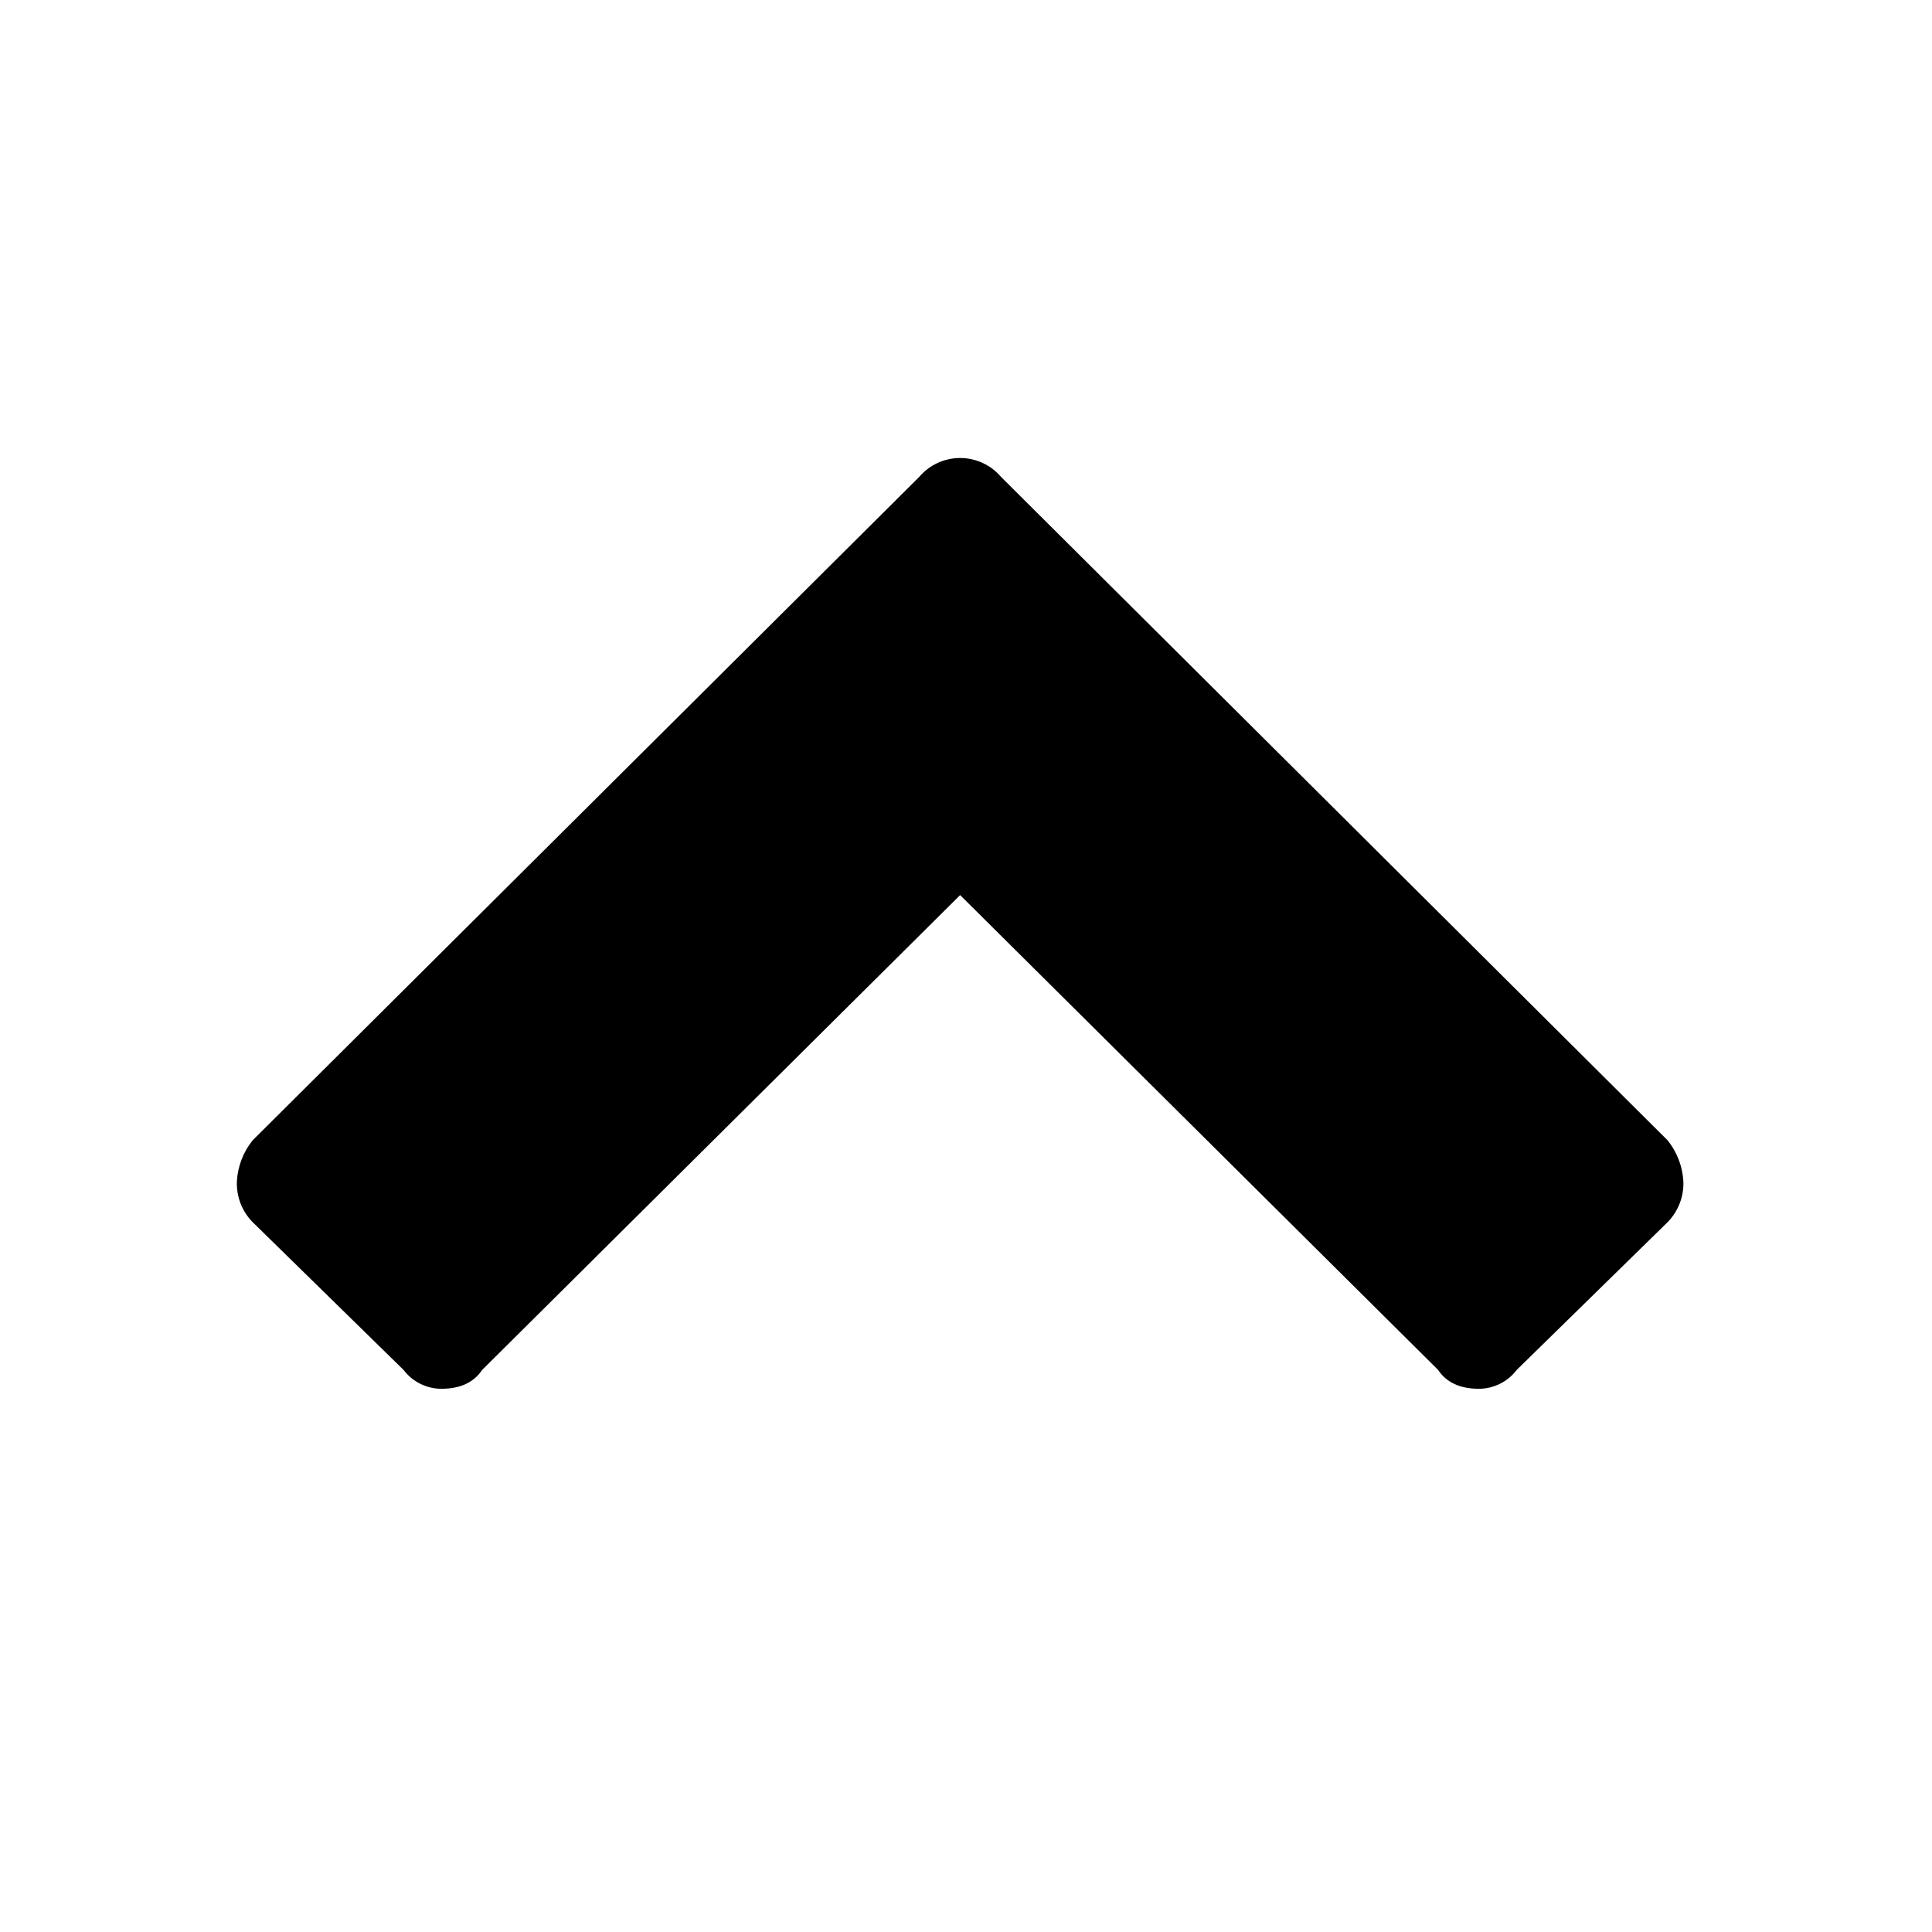
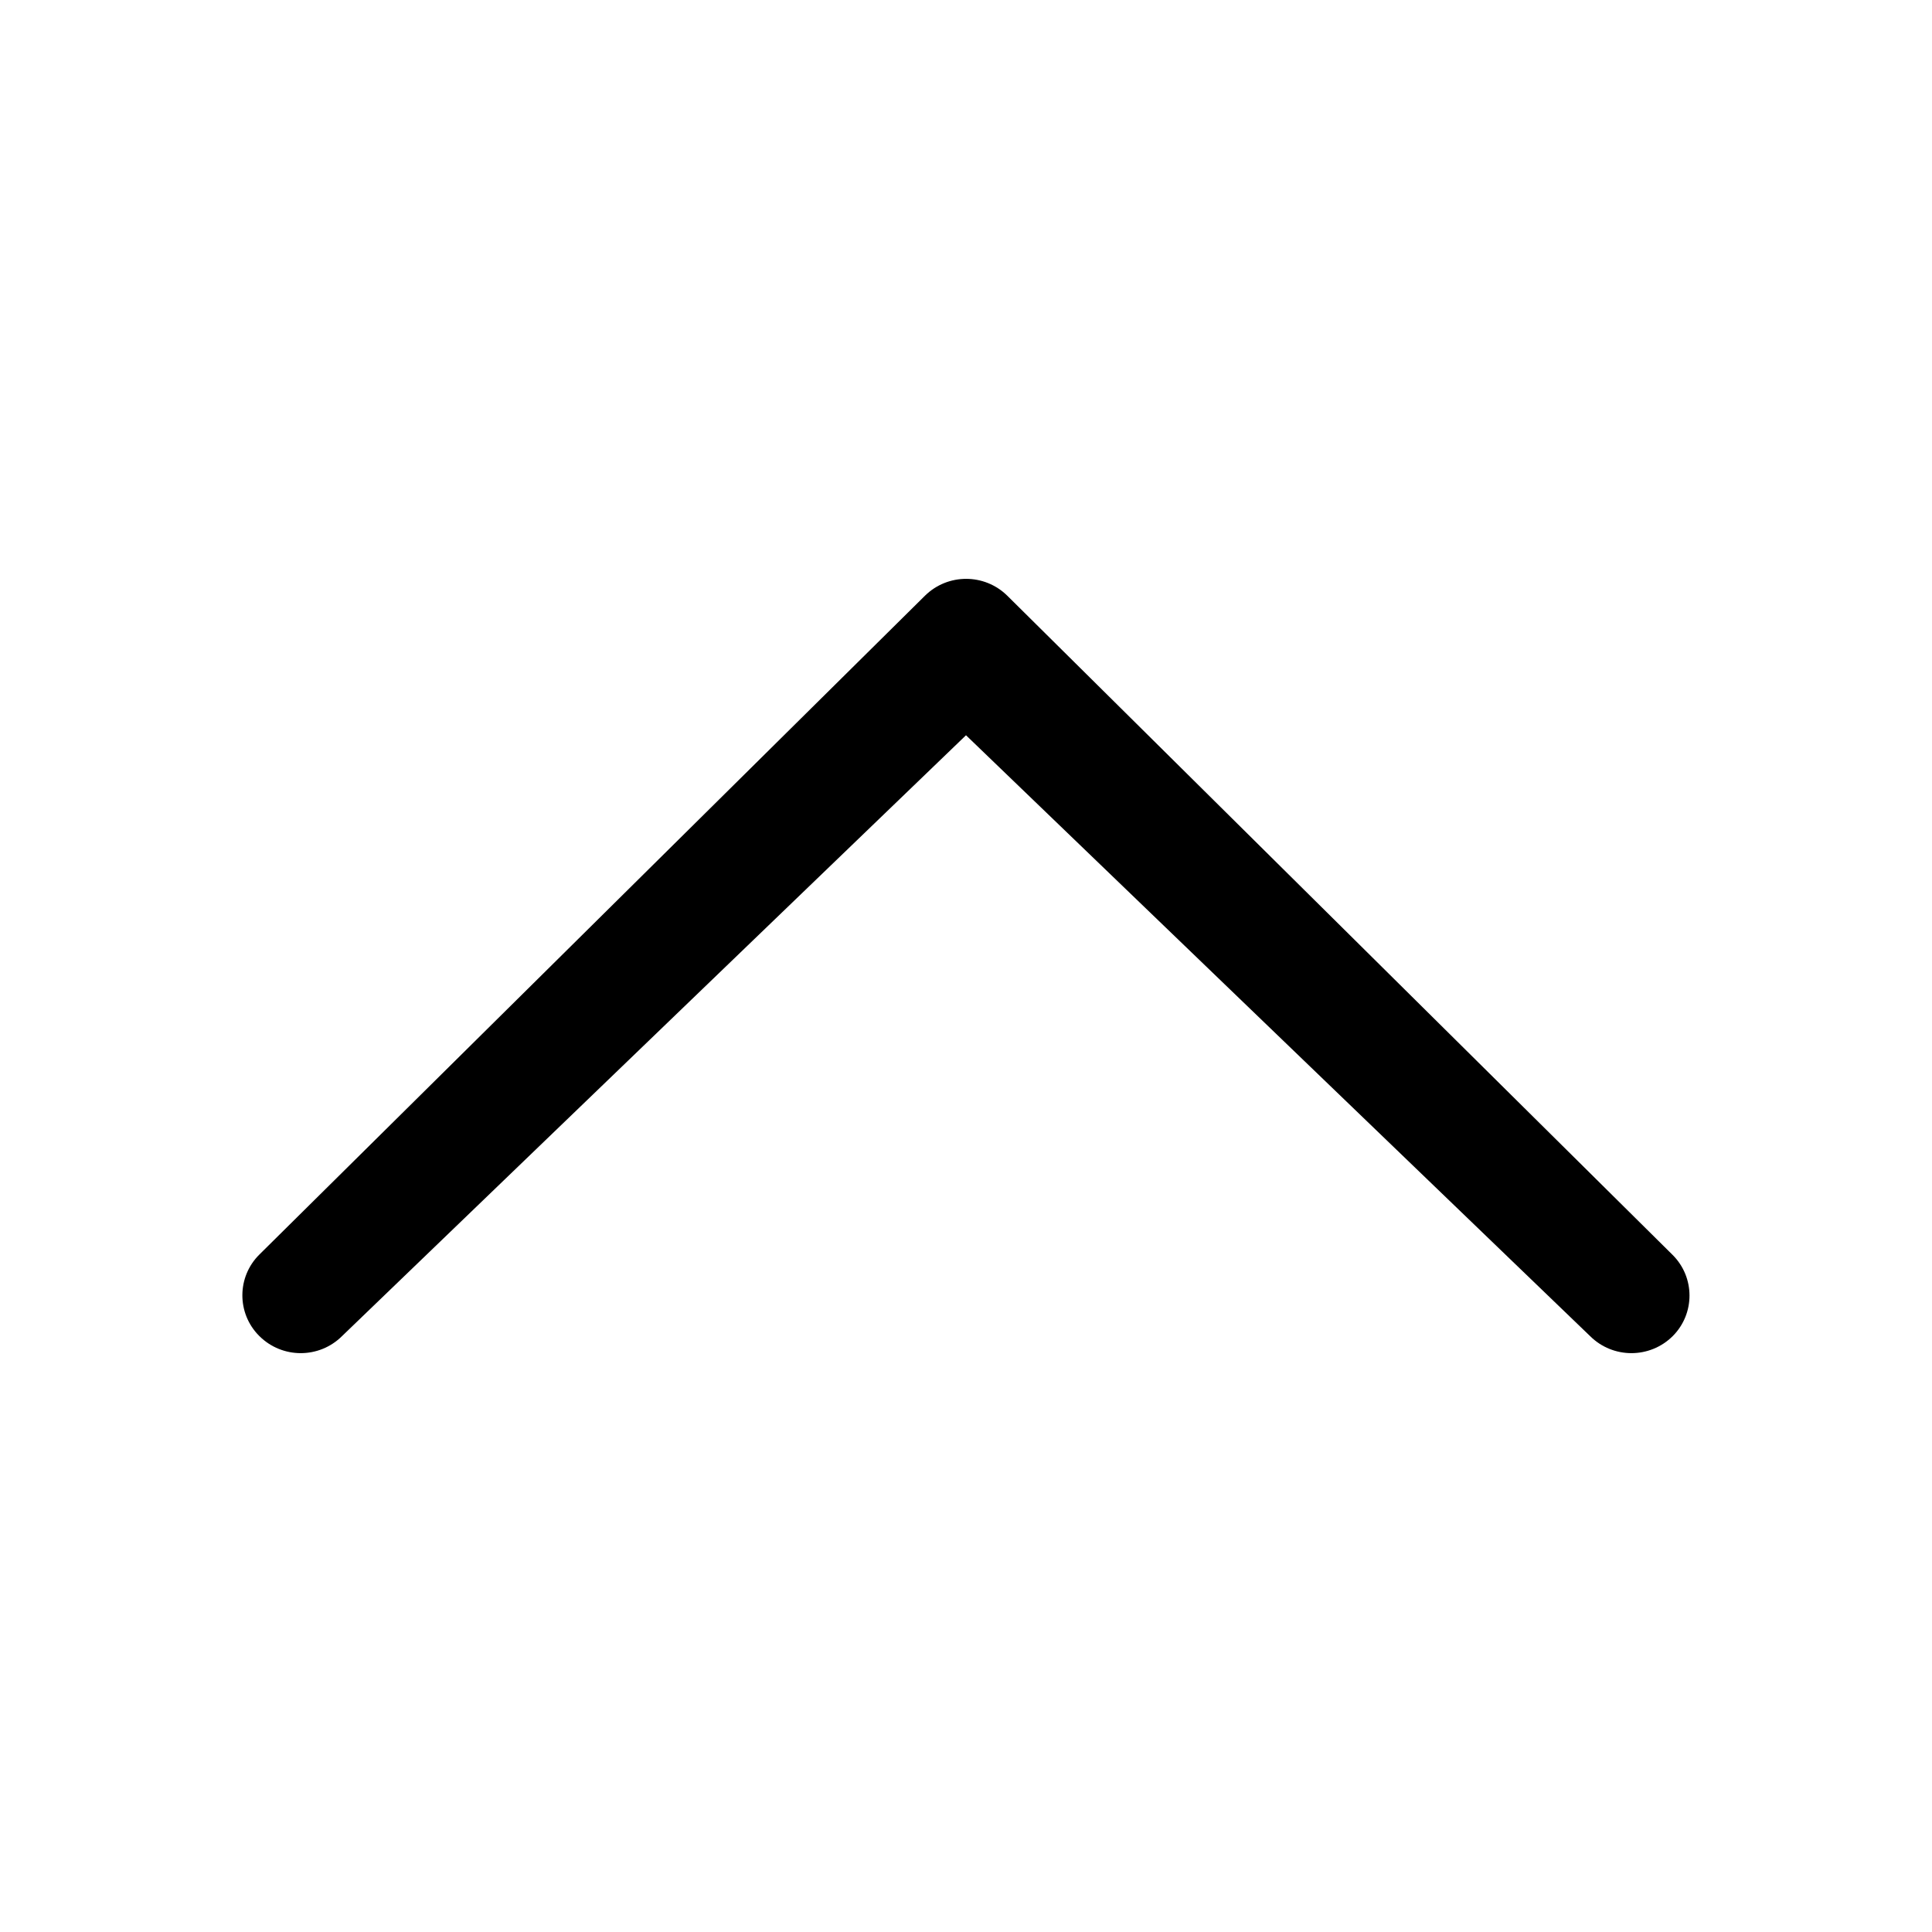
- <svg xmlns="http://www.w3.org/2000/svg" id="Layer_1" data-name="Layer 1" viewBox="0 0 300 300">
-   <path d="M258.952,189.771L235.515,212.72a7.409,7.409,0,0,1-5.859,2.93c-2.93,0-5.051-.977-6.348-2.93l-74.219-73.73L74.87,212.72q-1.957,2.93-6.348,2.93a7.387,7.387,0,0,1-5.859-2.93L39.226,189.771a8.554,8.554,0,0,1-2.441-6.348,11.127,11.127,0,0,1,2.441-6.348L142.741,74.048a8.341,8.341,0,0,1,12.695,0L258.952,177.075a11.183,11.183,0,0,1,2.441,6.348A8.585,8.585,0,0,1,258.952,189.771Z" />
+ <svg xmlns="http://www.w3.org/2000/svg" id="Layer_1" data-name="Layer 1" width="300" height="300" viewBox="0 0 300 300">
+   <path d="M53.11,207.47,150,114.17l96.91,93.3a9.1,9.1,0,0,0,12.83,0,8.91,8.91,0,0,0,0-12.59h0L156.42,92.51a9.11,9.11,0,0,0-12.8,0L40.28,194.8a8.91,8.91,0,0,0-.07,12.6l.07.07h0A9.1,9.1,0,0,0,53.11,207.47Z" />
</svg>
